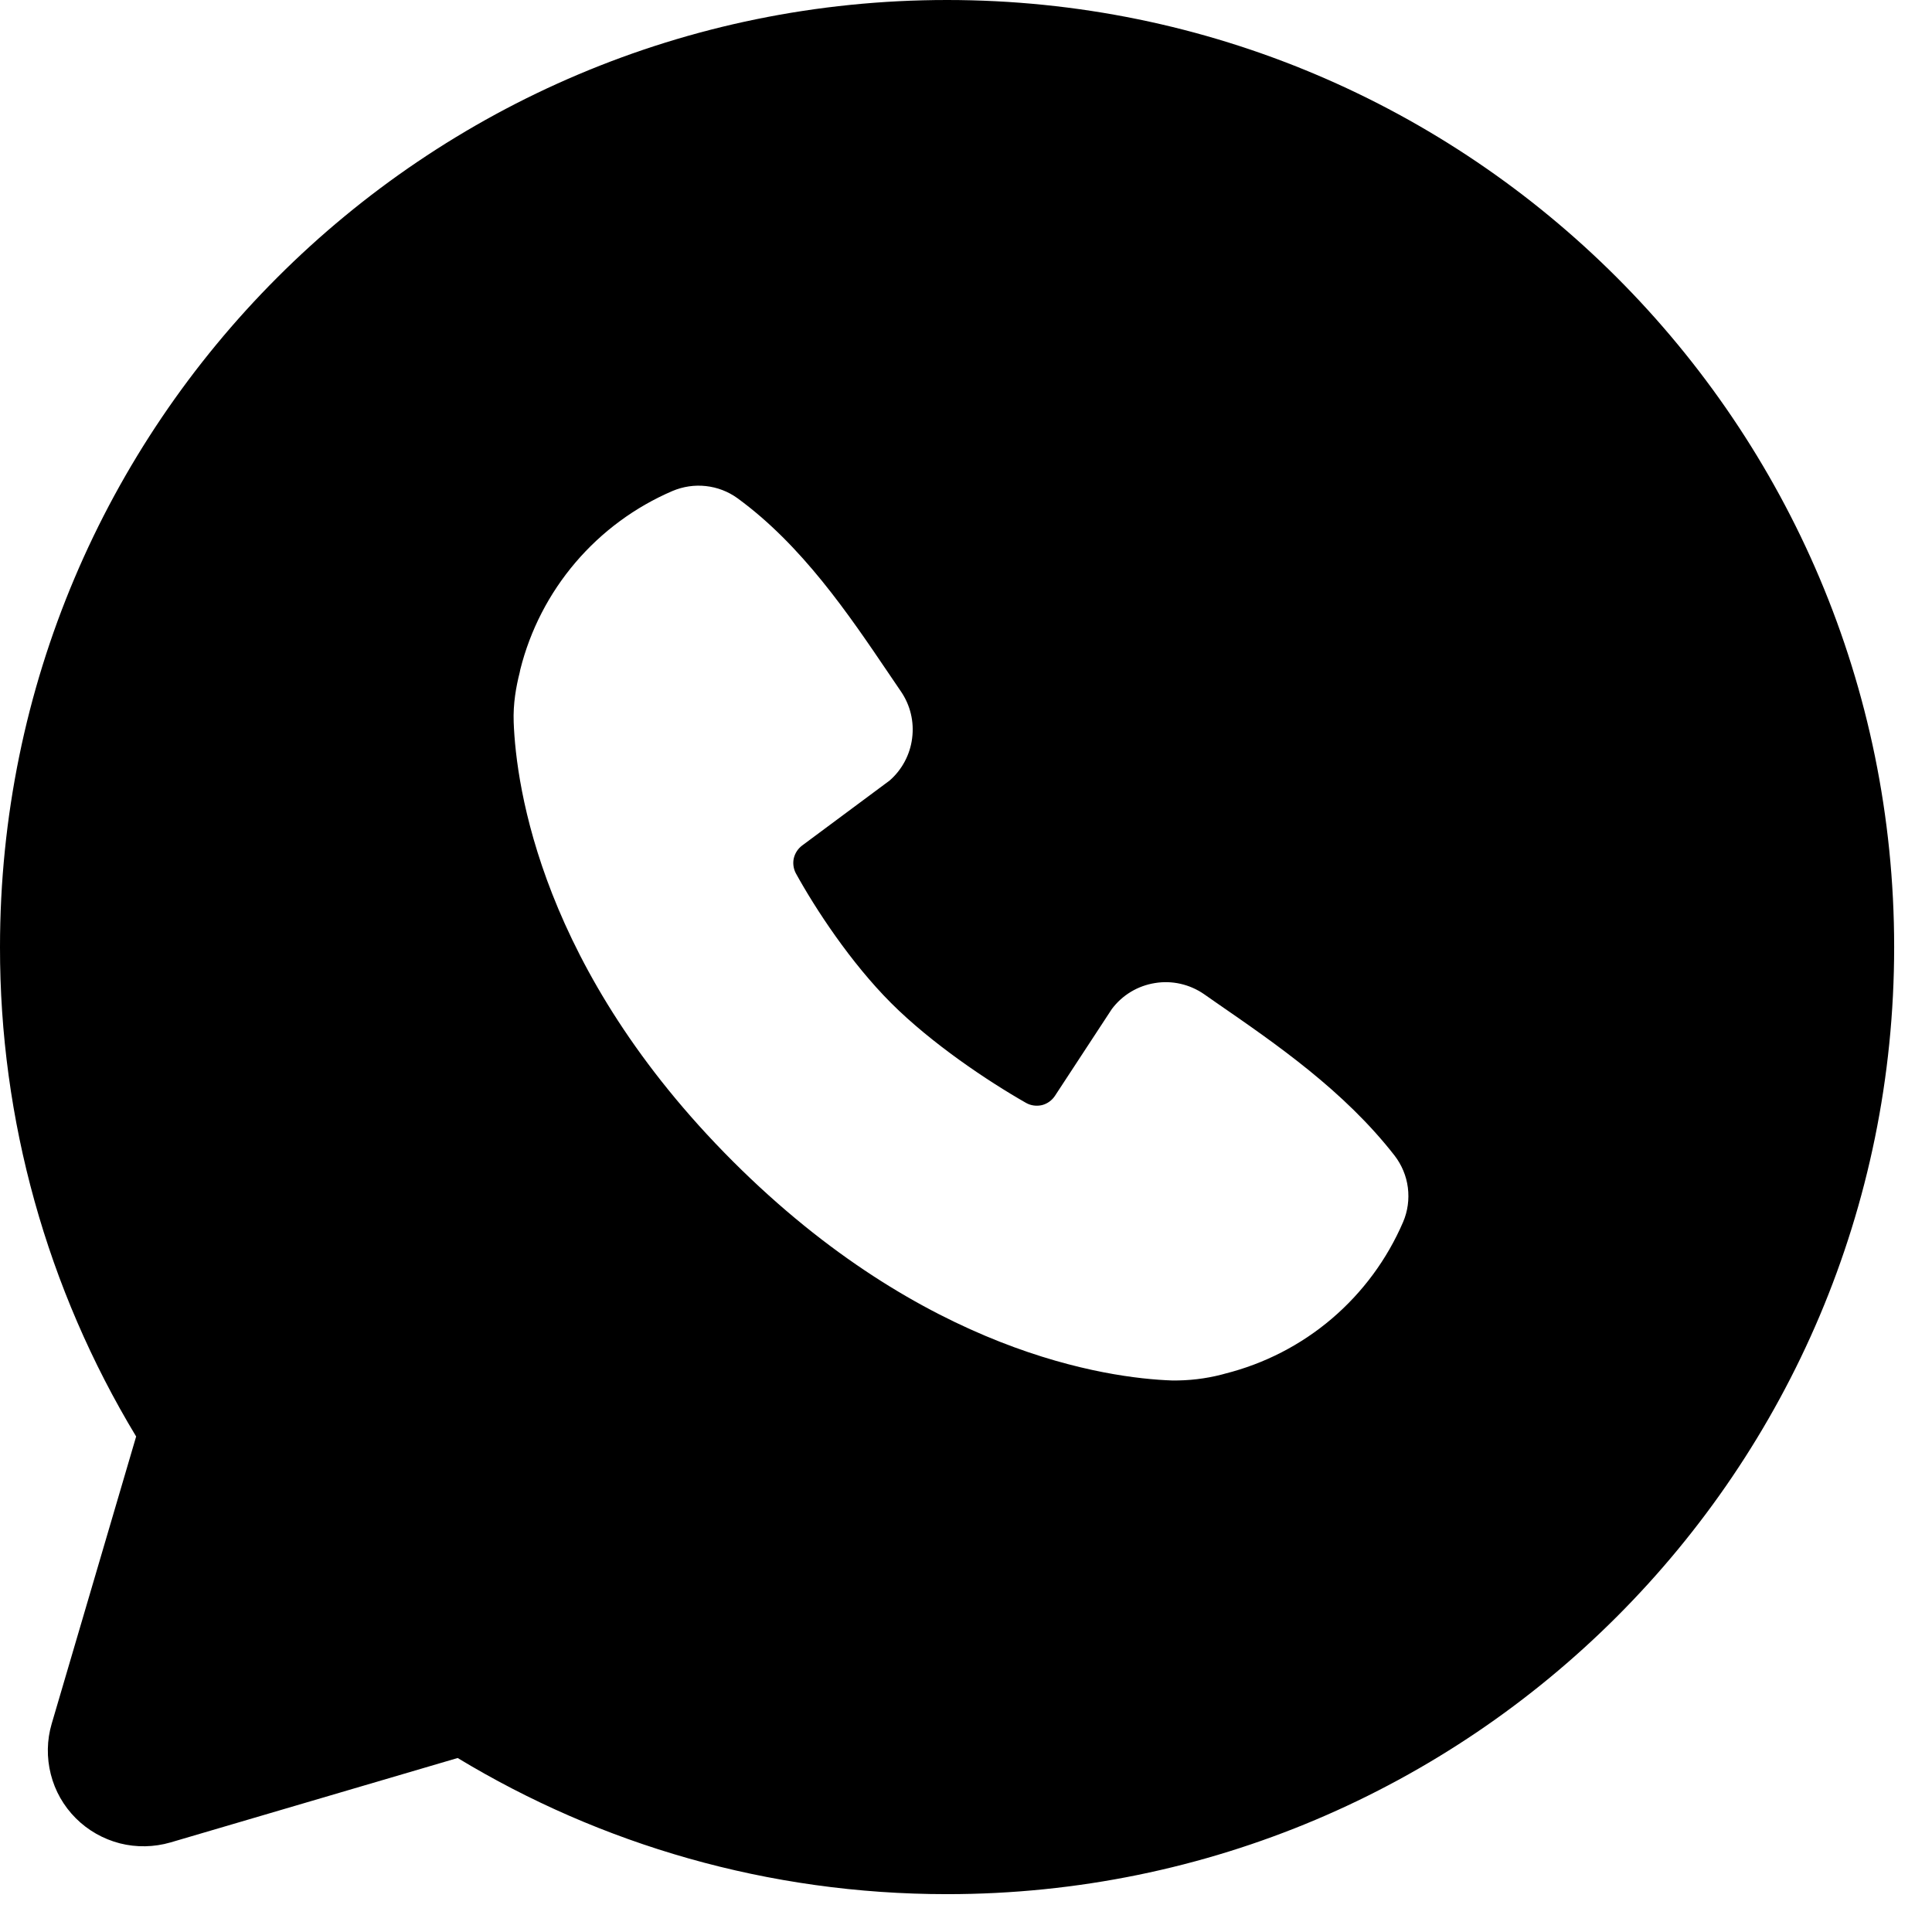
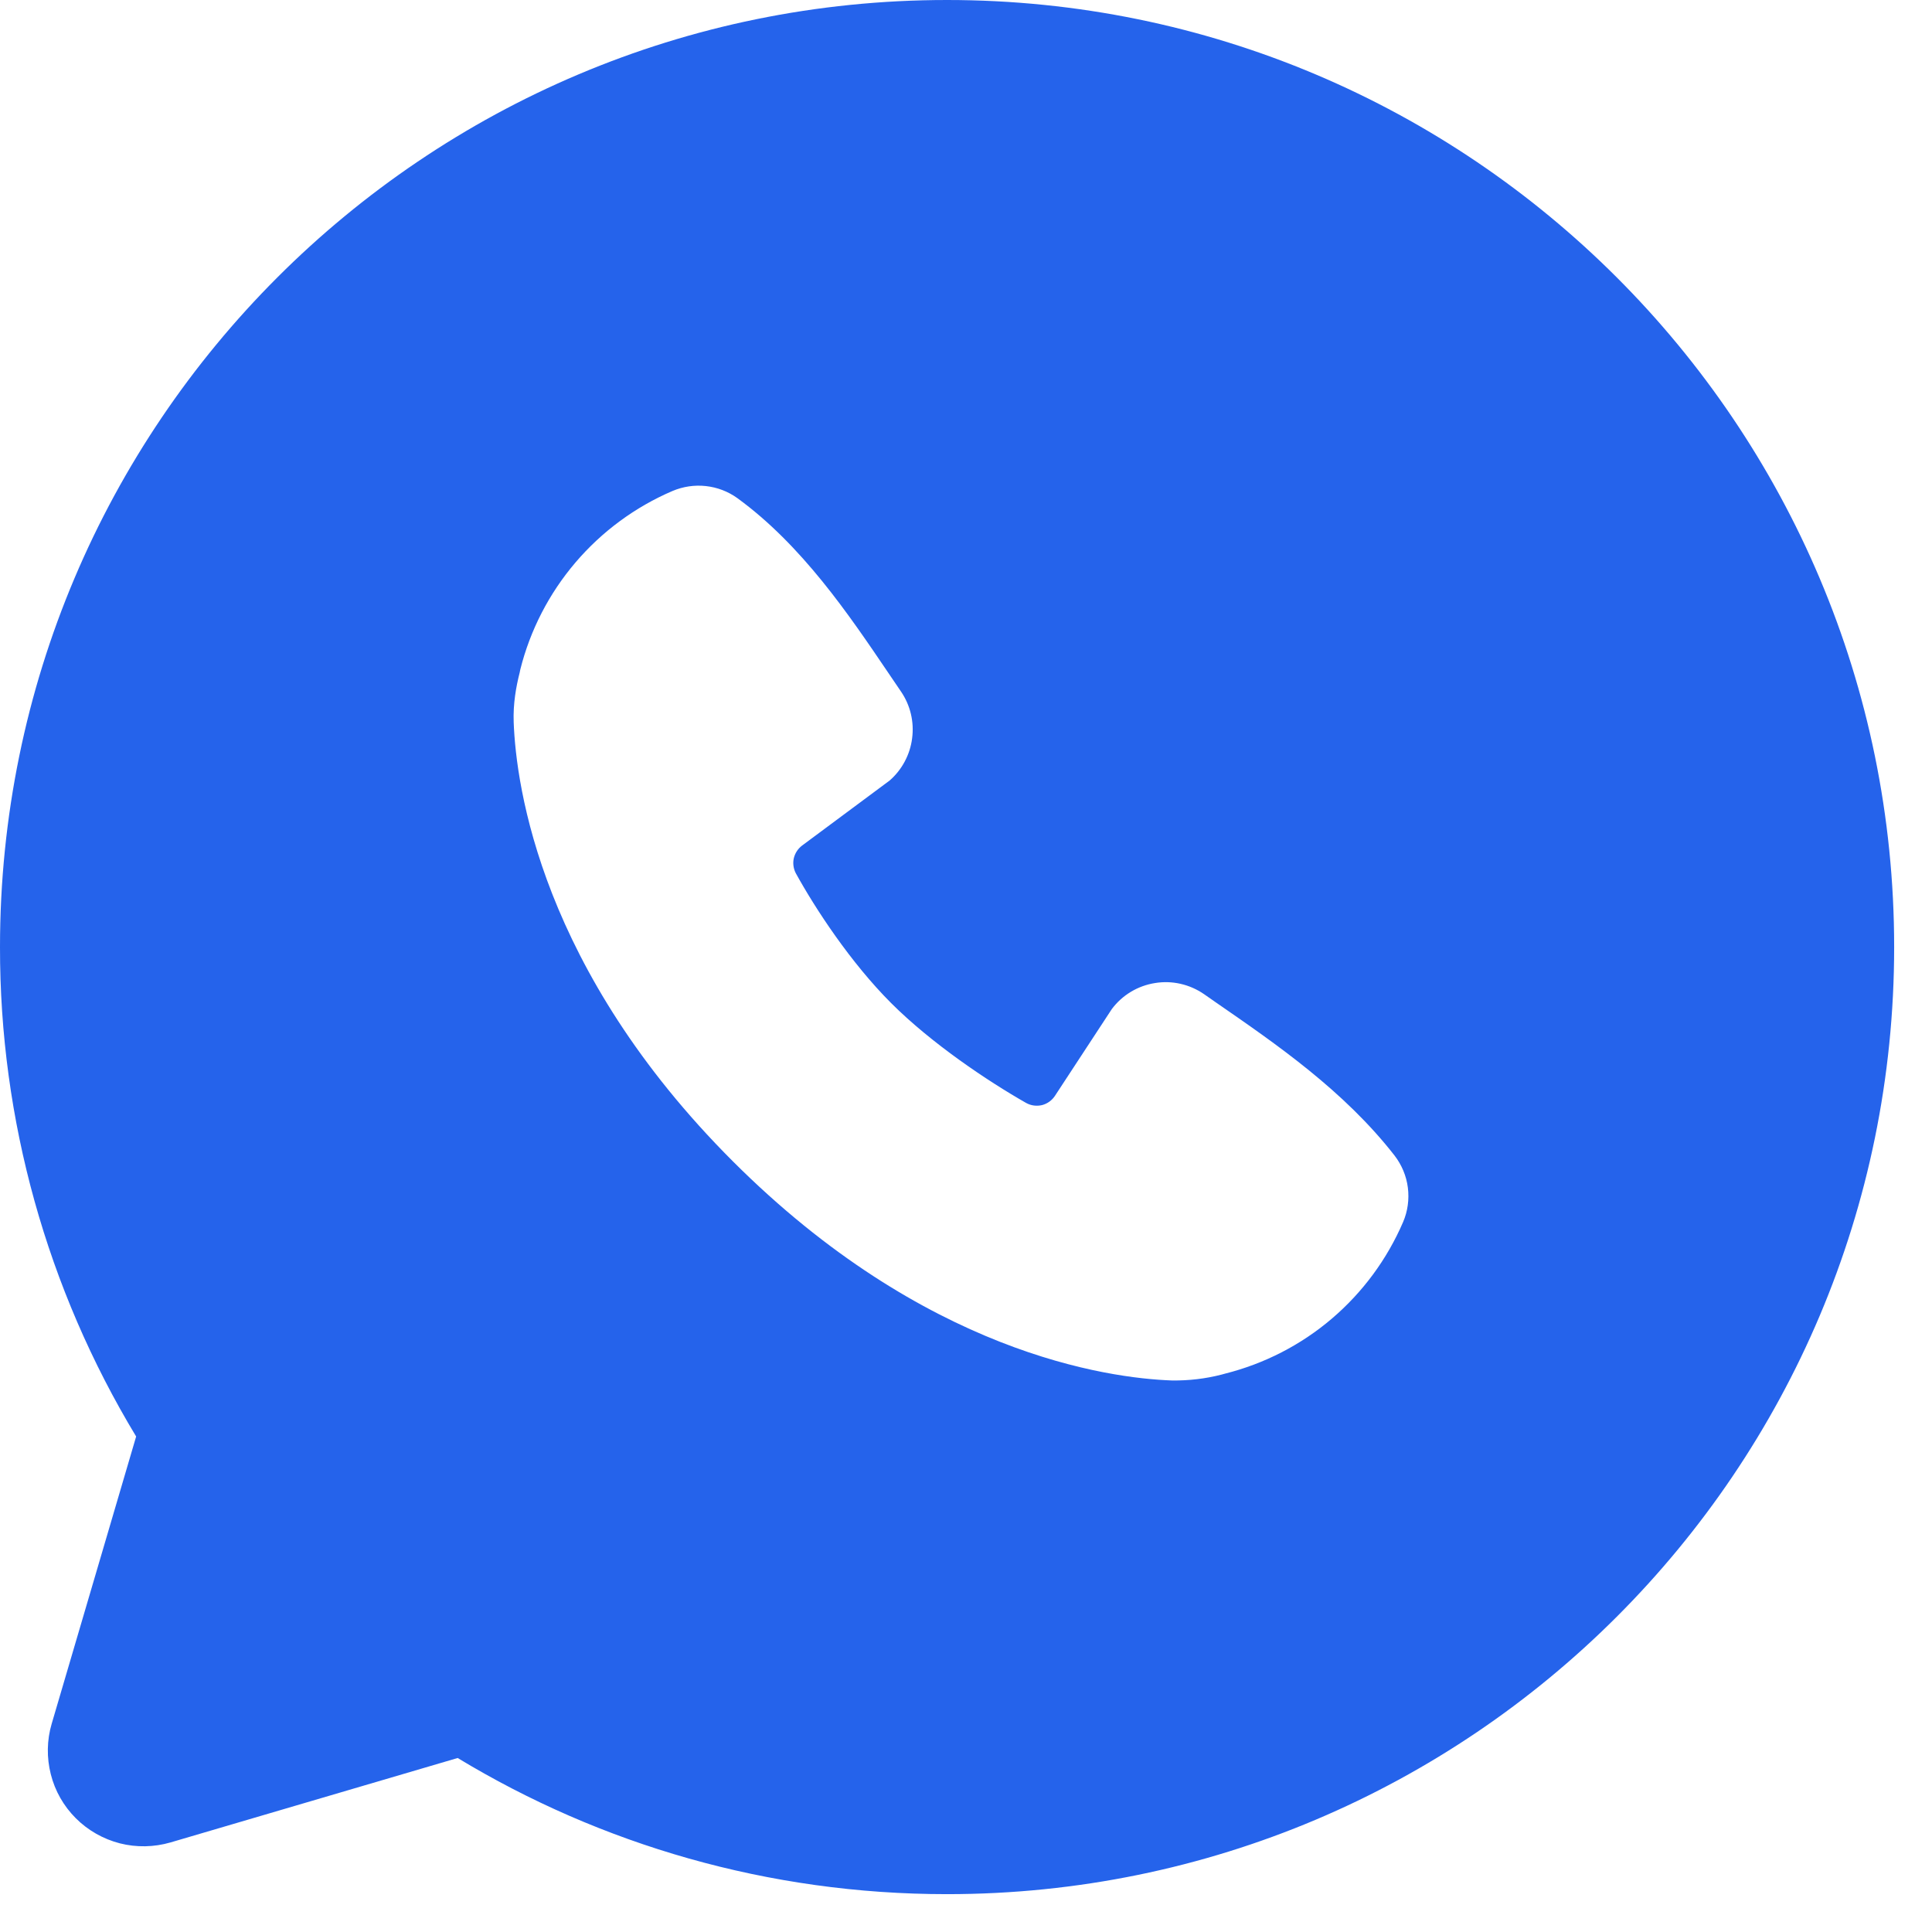
<svg xmlns="http://www.w3.org/2000/svg" width="17" height="17" viewBox="0 0 17 17" fill="none">
-   <path d="M8.333 0C12.936 0 16.667 3.731 16.667 8.333C16.667 12.936 12.936 16.667 8.333 16.667C6.758 16.667 5.283 16.229 4.027 15.469L1.5 16.212C1.355 16.254 1.201 16.257 1.055 16.22C0.908 16.182 0.774 16.106 0.667 15.999C0.56 15.892 0.484 15.759 0.447 15.612C0.41 15.466 0.412 15.312 0.455 15.167L1.198 12.64C0.413 11.341 -0.002 9.851 6.73571e-06 8.333C6.73571e-06 3.731 3.731 0 8.333 0ZM6.488 4.383C6.406 4.324 6.311 4.288 6.211 4.277C6.111 4.266 6.011 4.281 5.918 4.32C5.589 4.461 5.297 4.676 5.064 4.949C4.832 5.221 4.665 5.544 4.578 5.892L4.573 5.917C4.541 6.043 4.514 6.192 4.52 6.355C4.541 6.923 4.763 8.533 6.448 10.218C8.134 11.903 9.743 12.127 10.312 12.147C10.459 12.149 10.607 12.132 10.75 12.095L10.779 12.087C11.125 12 11.447 11.835 11.719 11.603C11.99 11.372 12.205 11.081 12.346 10.753C12.387 10.658 12.401 10.553 12.388 10.45C12.375 10.347 12.334 10.25 12.271 10.168C11.827 9.598 11.231 9.188 10.701 8.822L10.595 8.748C10.469 8.661 10.314 8.625 10.163 8.65C10.011 8.674 9.875 8.756 9.783 8.879L9.283 9.642C9.257 9.682 9.216 9.712 9.169 9.724C9.122 9.735 9.072 9.729 9.029 9.705C8.69 9.512 8.196 9.181 7.841 8.826C7.486 8.471 7.176 7.999 7.002 7.683C6.981 7.642 6.975 7.595 6.985 7.551C6.996 7.506 7.022 7.467 7.058 7.44L7.828 6.868C7.937 6.773 8.008 6.64 8.026 6.496C8.045 6.351 8.01 6.205 7.928 6.085L7.816 5.92C7.466 5.403 7.056 4.797 6.488 4.383Z" fill="black" />
+   <path d="M8.333 0C12.936 0 16.667 3.731 16.667 8.333C16.667 12.936 12.936 16.667 8.333 16.667C6.758 16.667 5.283 16.229 4.027 15.469L1.5 16.212C1.355 16.254 1.201 16.257 1.055 16.22C0.908 16.182 0.774 16.106 0.667 15.999C0.56 15.892 0.484 15.759 0.447 15.612C0.41 15.466 0.412 15.312 0.455 15.167L1.198 12.64C0.413 11.341 -0.002 9.851 6.73571e-06 8.333C6.73571e-06 3.731 3.731 0 8.333 0ZM6.488 4.383C6.406 4.324 6.311 4.288 6.211 4.277C6.111 4.266 6.011 4.281 5.918 4.32C5.589 4.461 5.297 4.676 5.064 4.949C4.832 5.221 4.665 5.544 4.578 5.892L4.573 5.917C4.541 6.043 4.514 6.192 4.52 6.355C4.541 6.923 4.763 8.533 6.448 10.218C8.134 11.903 9.743 12.127 10.312 12.147C10.459 12.149 10.607 12.132 10.75 12.095L10.779 12.087C11.125 12 11.447 11.835 11.719 11.603C11.99 11.372 12.205 11.081 12.346 10.753C12.387 10.658 12.401 10.553 12.388 10.45C12.375 10.347 12.334 10.25 12.271 10.168C11.827 9.598 11.231 9.188 10.701 8.822L10.595 8.748C10.469 8.661 10.314 8.625 10.163 8.65C10.011 8.674 9.875 8.756 9.783 8.879L9.283 9.642C9.257 9.682 9.216 9.712 9.169 9.724C9.122 9.735 9.072 9.729 9.029 9.705C8.69 9.512 8.196 9.181 7.841 8.826C7.486 8.471 7.176 7.999 7.002 7.683C6.981 7.642 6.975 7.595 6.985 7.551C6.996 7.506 7.022 7.467 7.058 7.44L7.828 6.868C7.937 6.773 8.008 6.64 8.026 6.496C8.045 6.351 8.01 6.205 7.928 6.085L7.816 5.92C7.466 5.403 7.056 4.797 6.488 4.383Z" fill="#2563EB" />
</svg>
